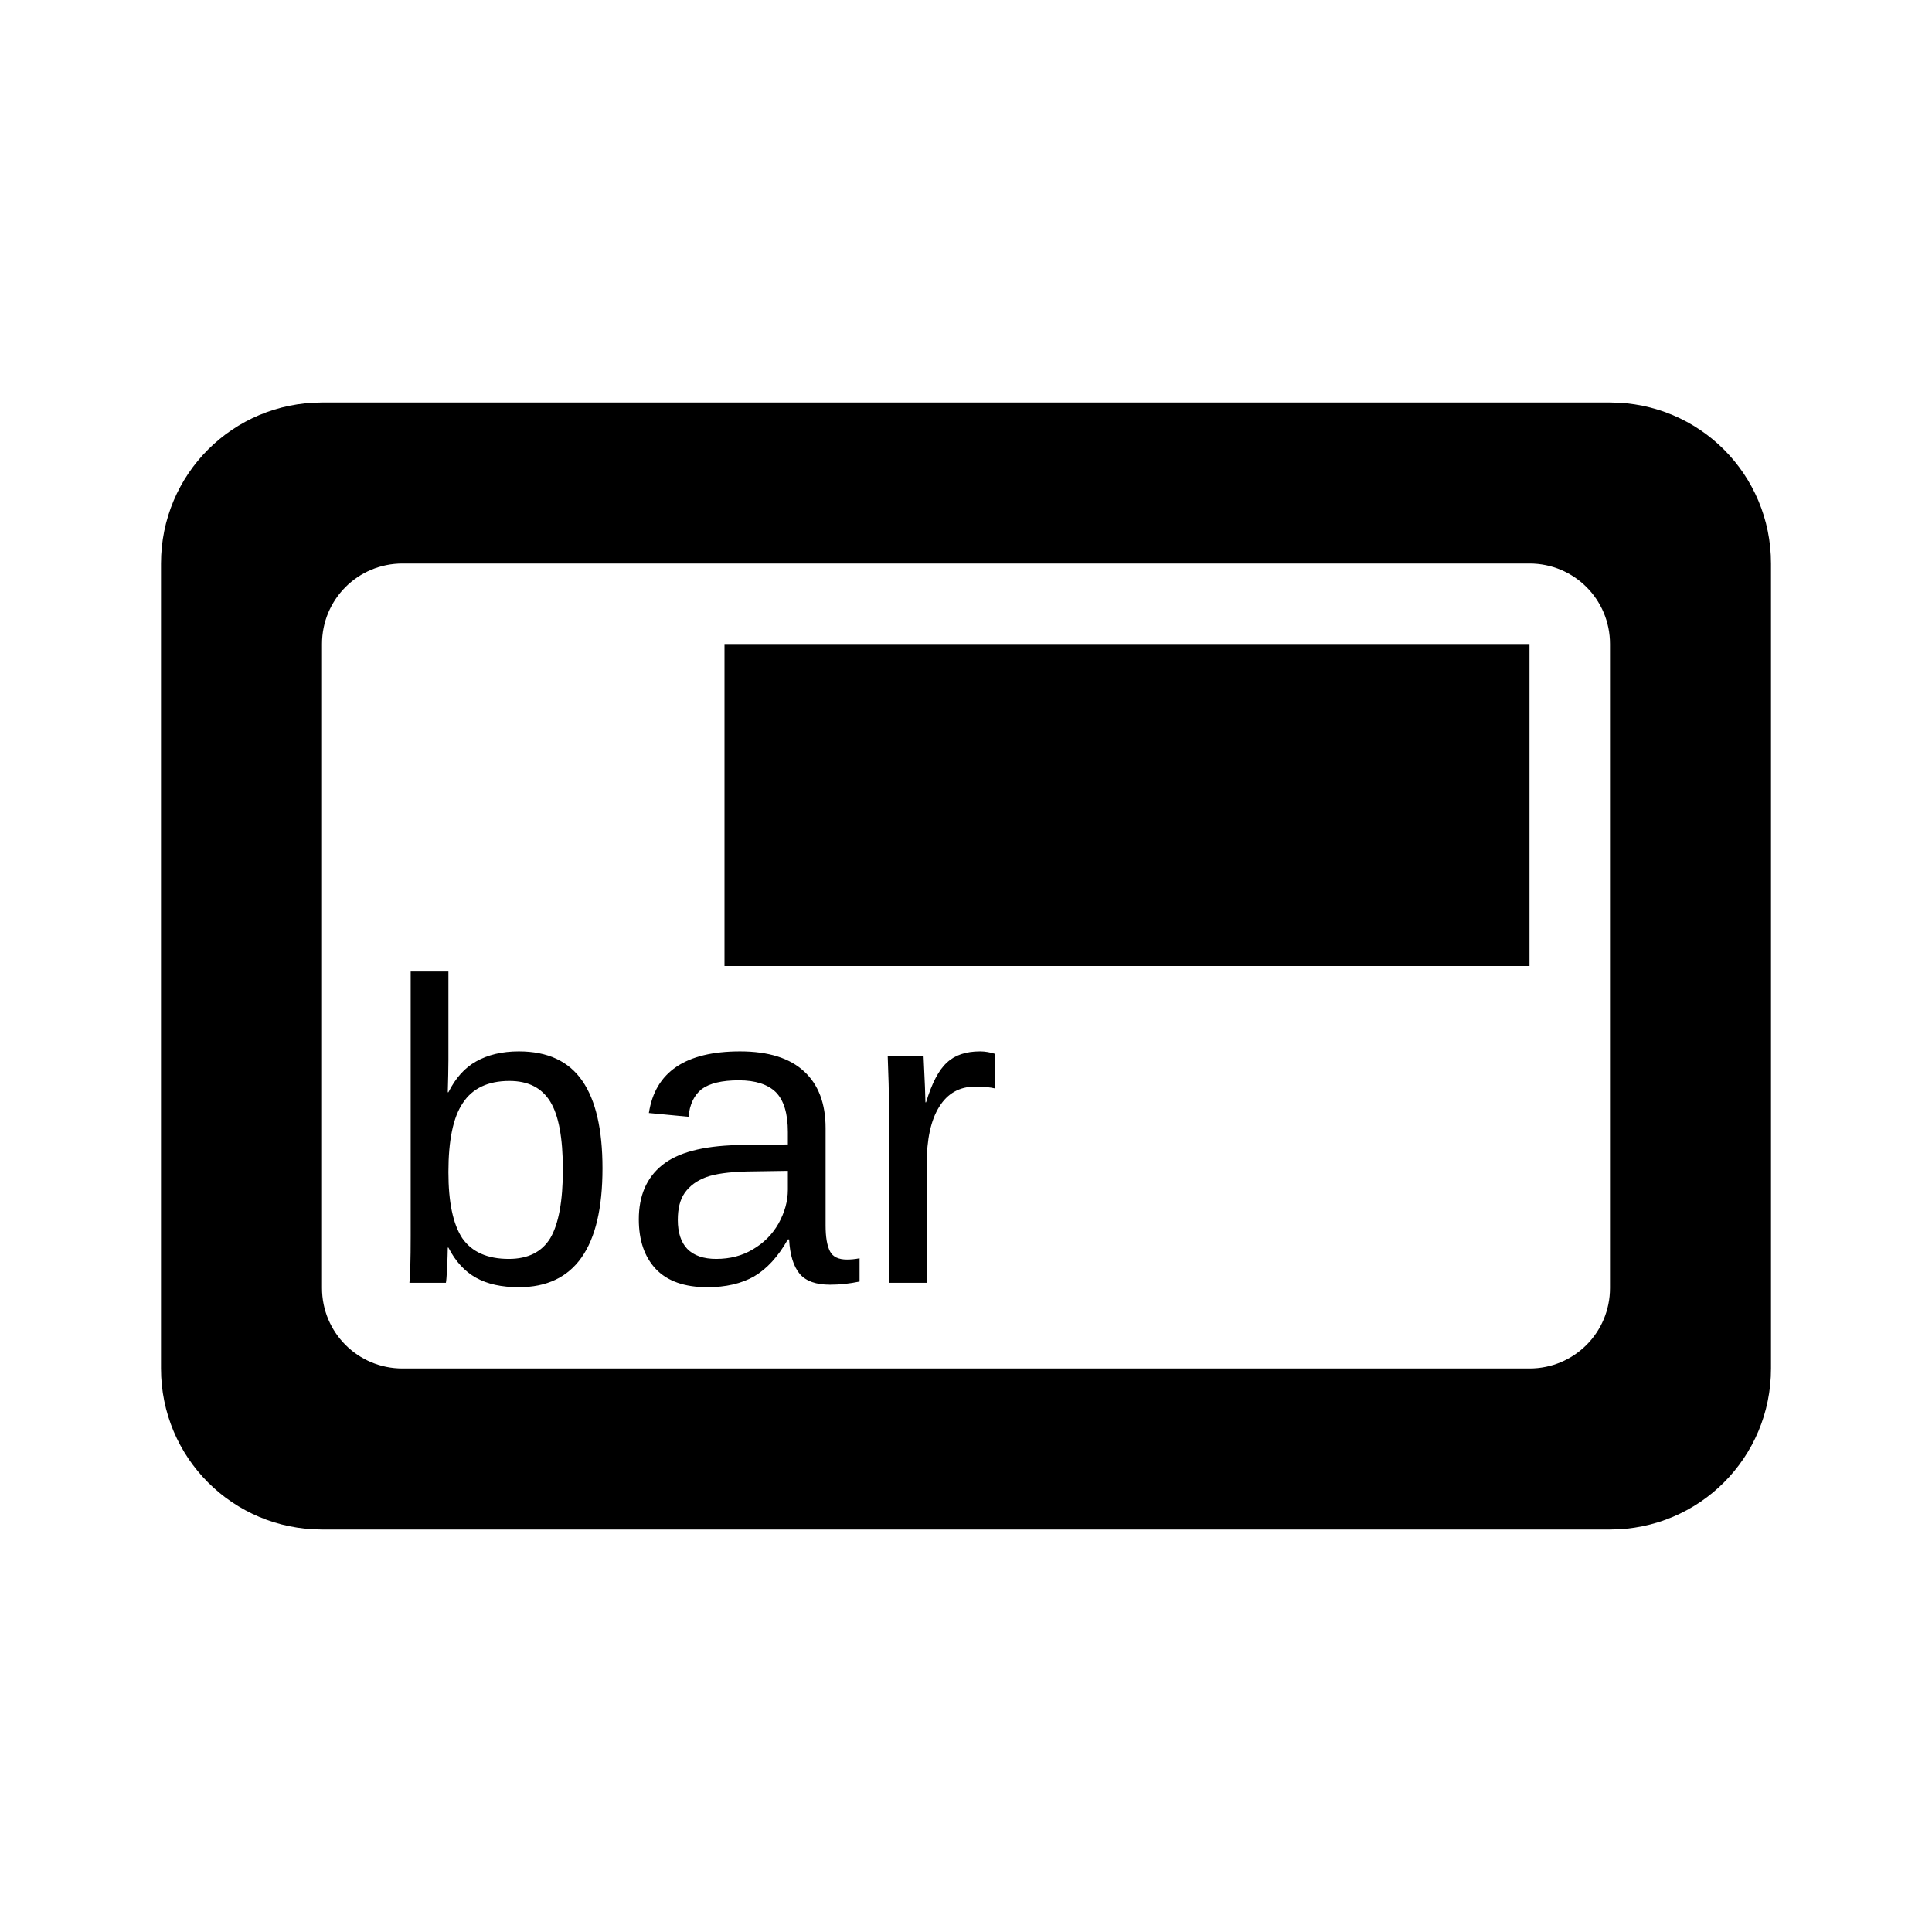
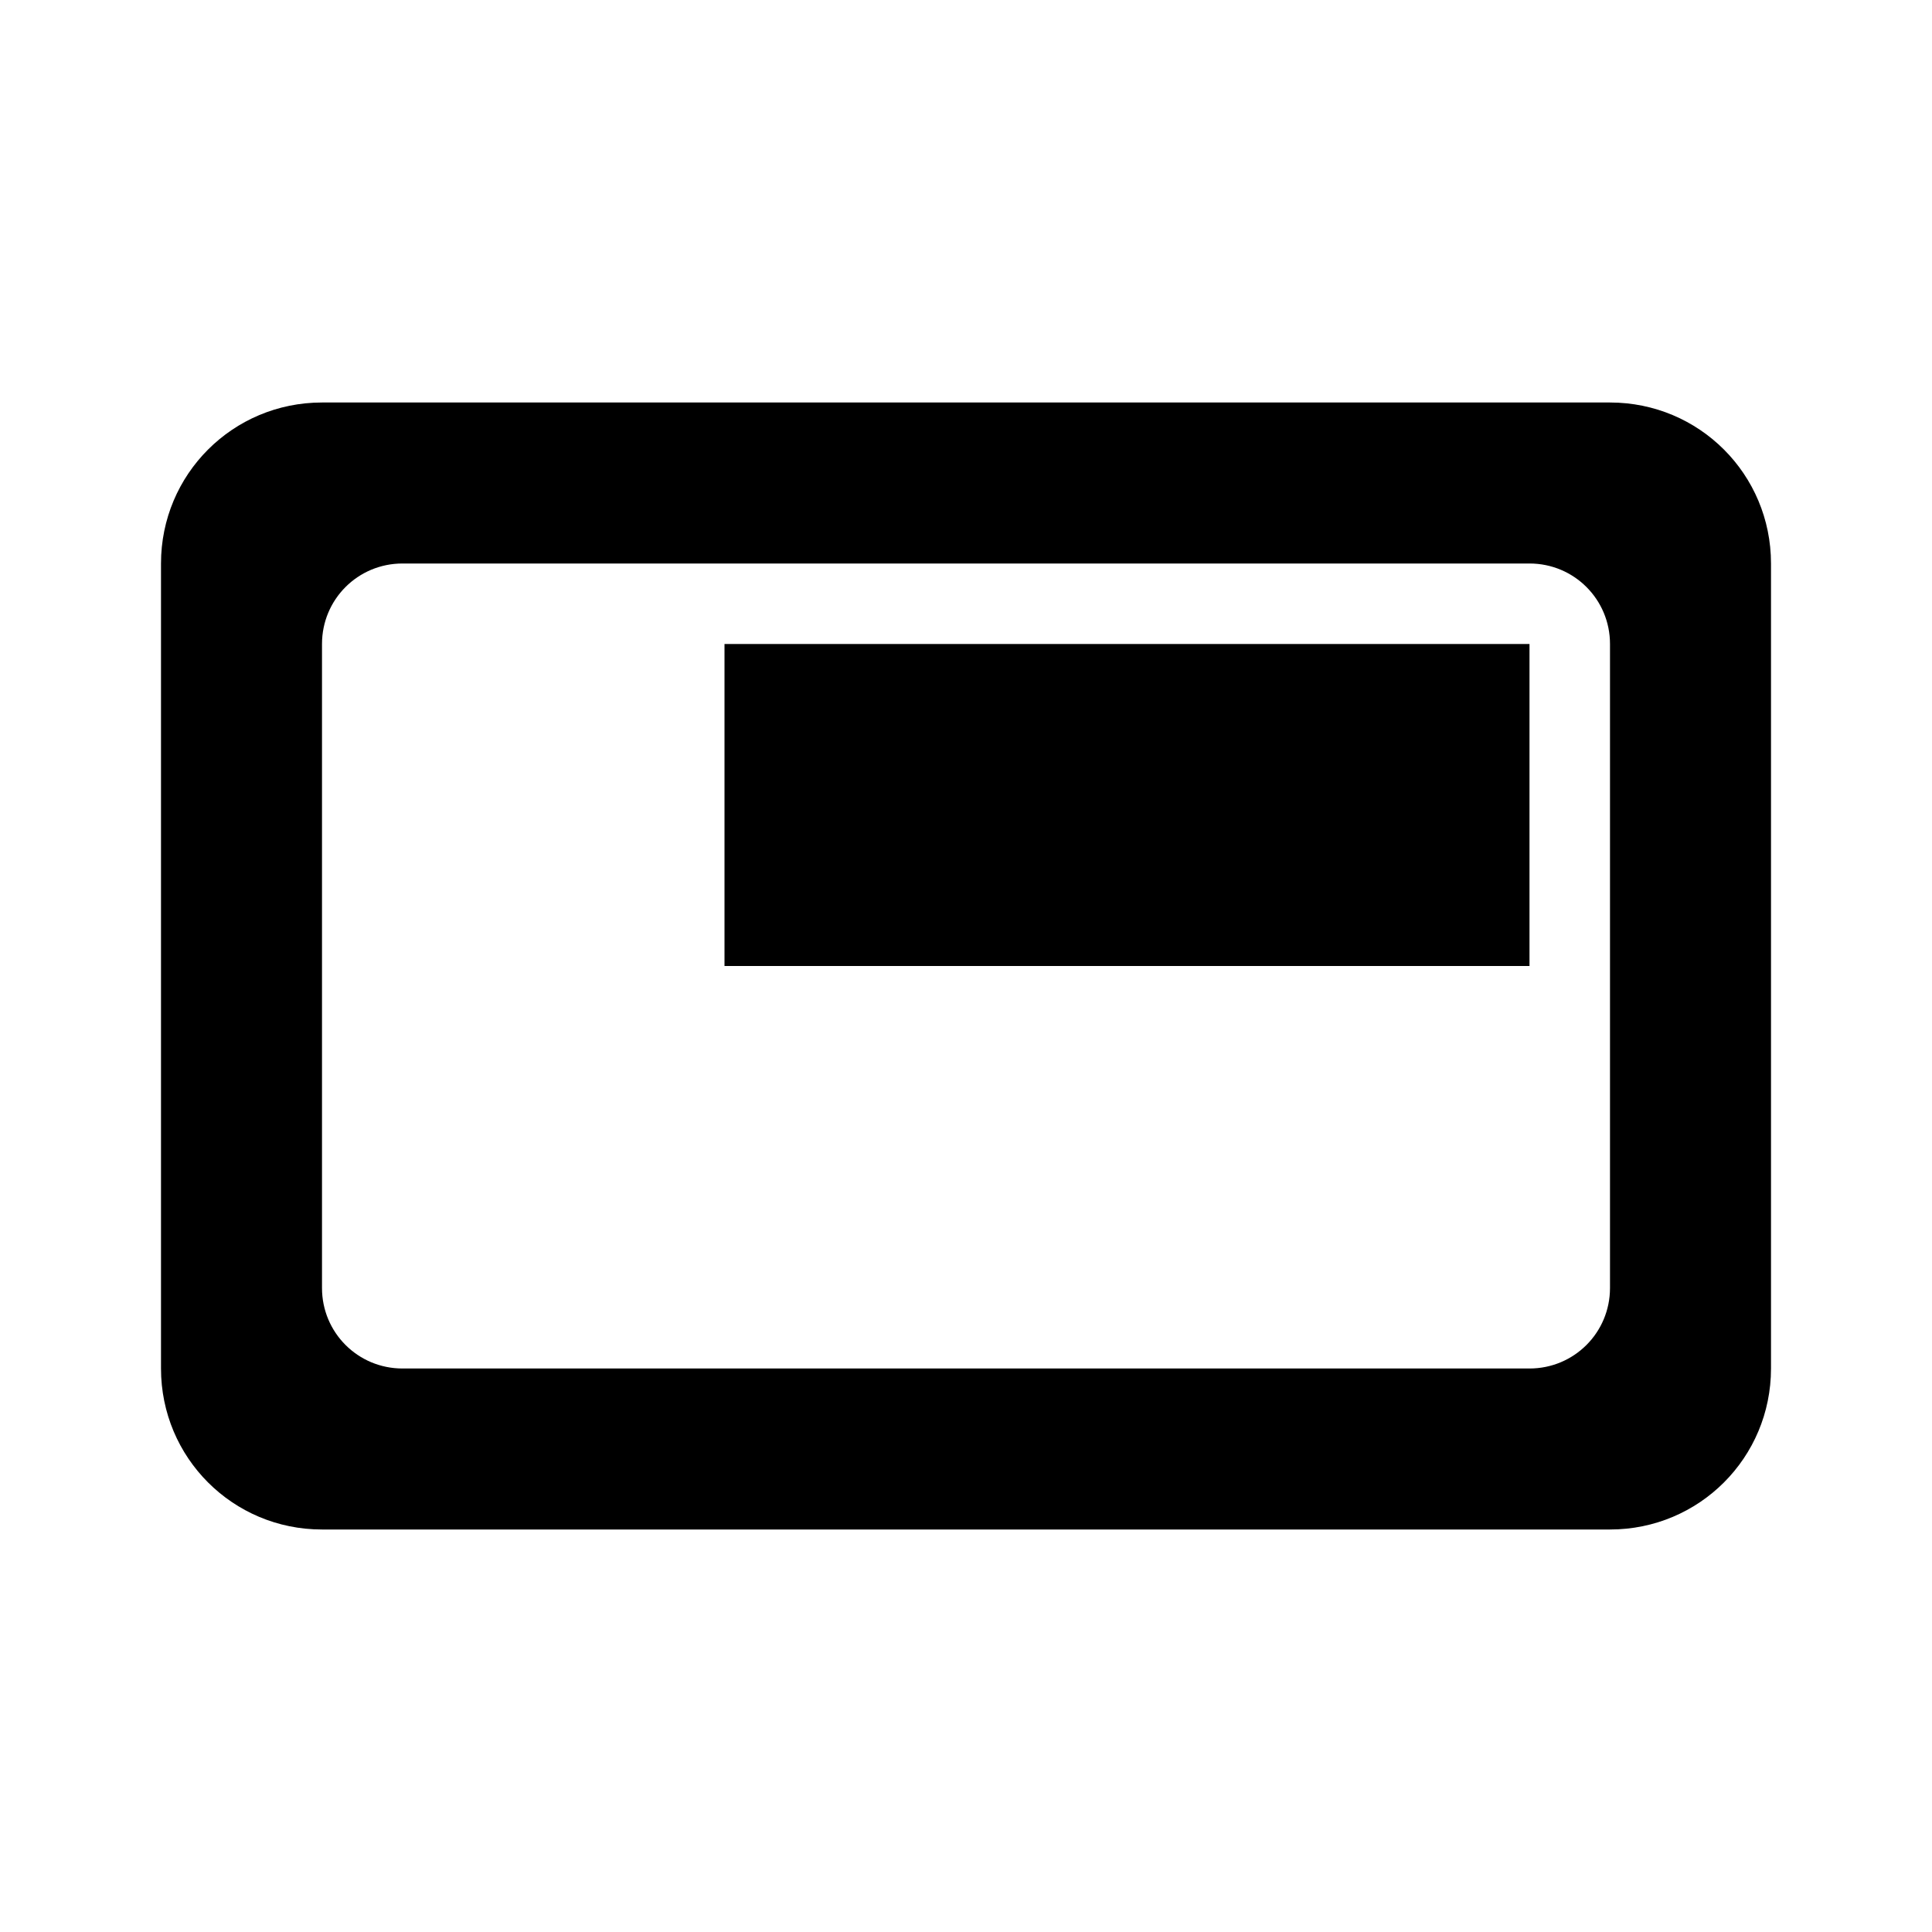
<svg xmlns="http://www.w3.org/2000/svg" viewBox="0 0 48 48">
-   <path fill="currentColor" d="M18 16h20v8H18z" />
-   <path fill="currentColor" d="M8 10c-2.216 0-4 1.784-4 4v20c0 2.216 1.784 4 4 4h32c2.216 0 4-1.784 4-4V14c0-2.216-1.784-4-4-4zm2 4h28c1.108 0 2 .892 2 2v16c0 1.108-.892 2-2 2H10c-1.108 0-2-.892-2-2V16c0-1.108.892-2 2-2z" />
-   <text x="9.484" y="31.87" font-family="Arial" font-size="10.667" font-weight="400" letter-spacing="0" word-spacing="0">
-     <tspan x="9.484" y="31.87">bar</tspan>
-   </text>
+   <path fill="currentColor" d="M18 16h20v8H18z M8 10c-2.216 0-4 1.784-4 4v20c0 2.216 1.784 4 4 4h32c2.216 0 4-1.784 4-4V14c0-2.216-1.784-4-4-4zm2 4h28c1.108 0 2 .892 2 2v16c0 1.108-.892 2-2 2H10c-1.108 0-2-.892-2-2V16c0-1.108.892-2 2-2z" />
</svg>
